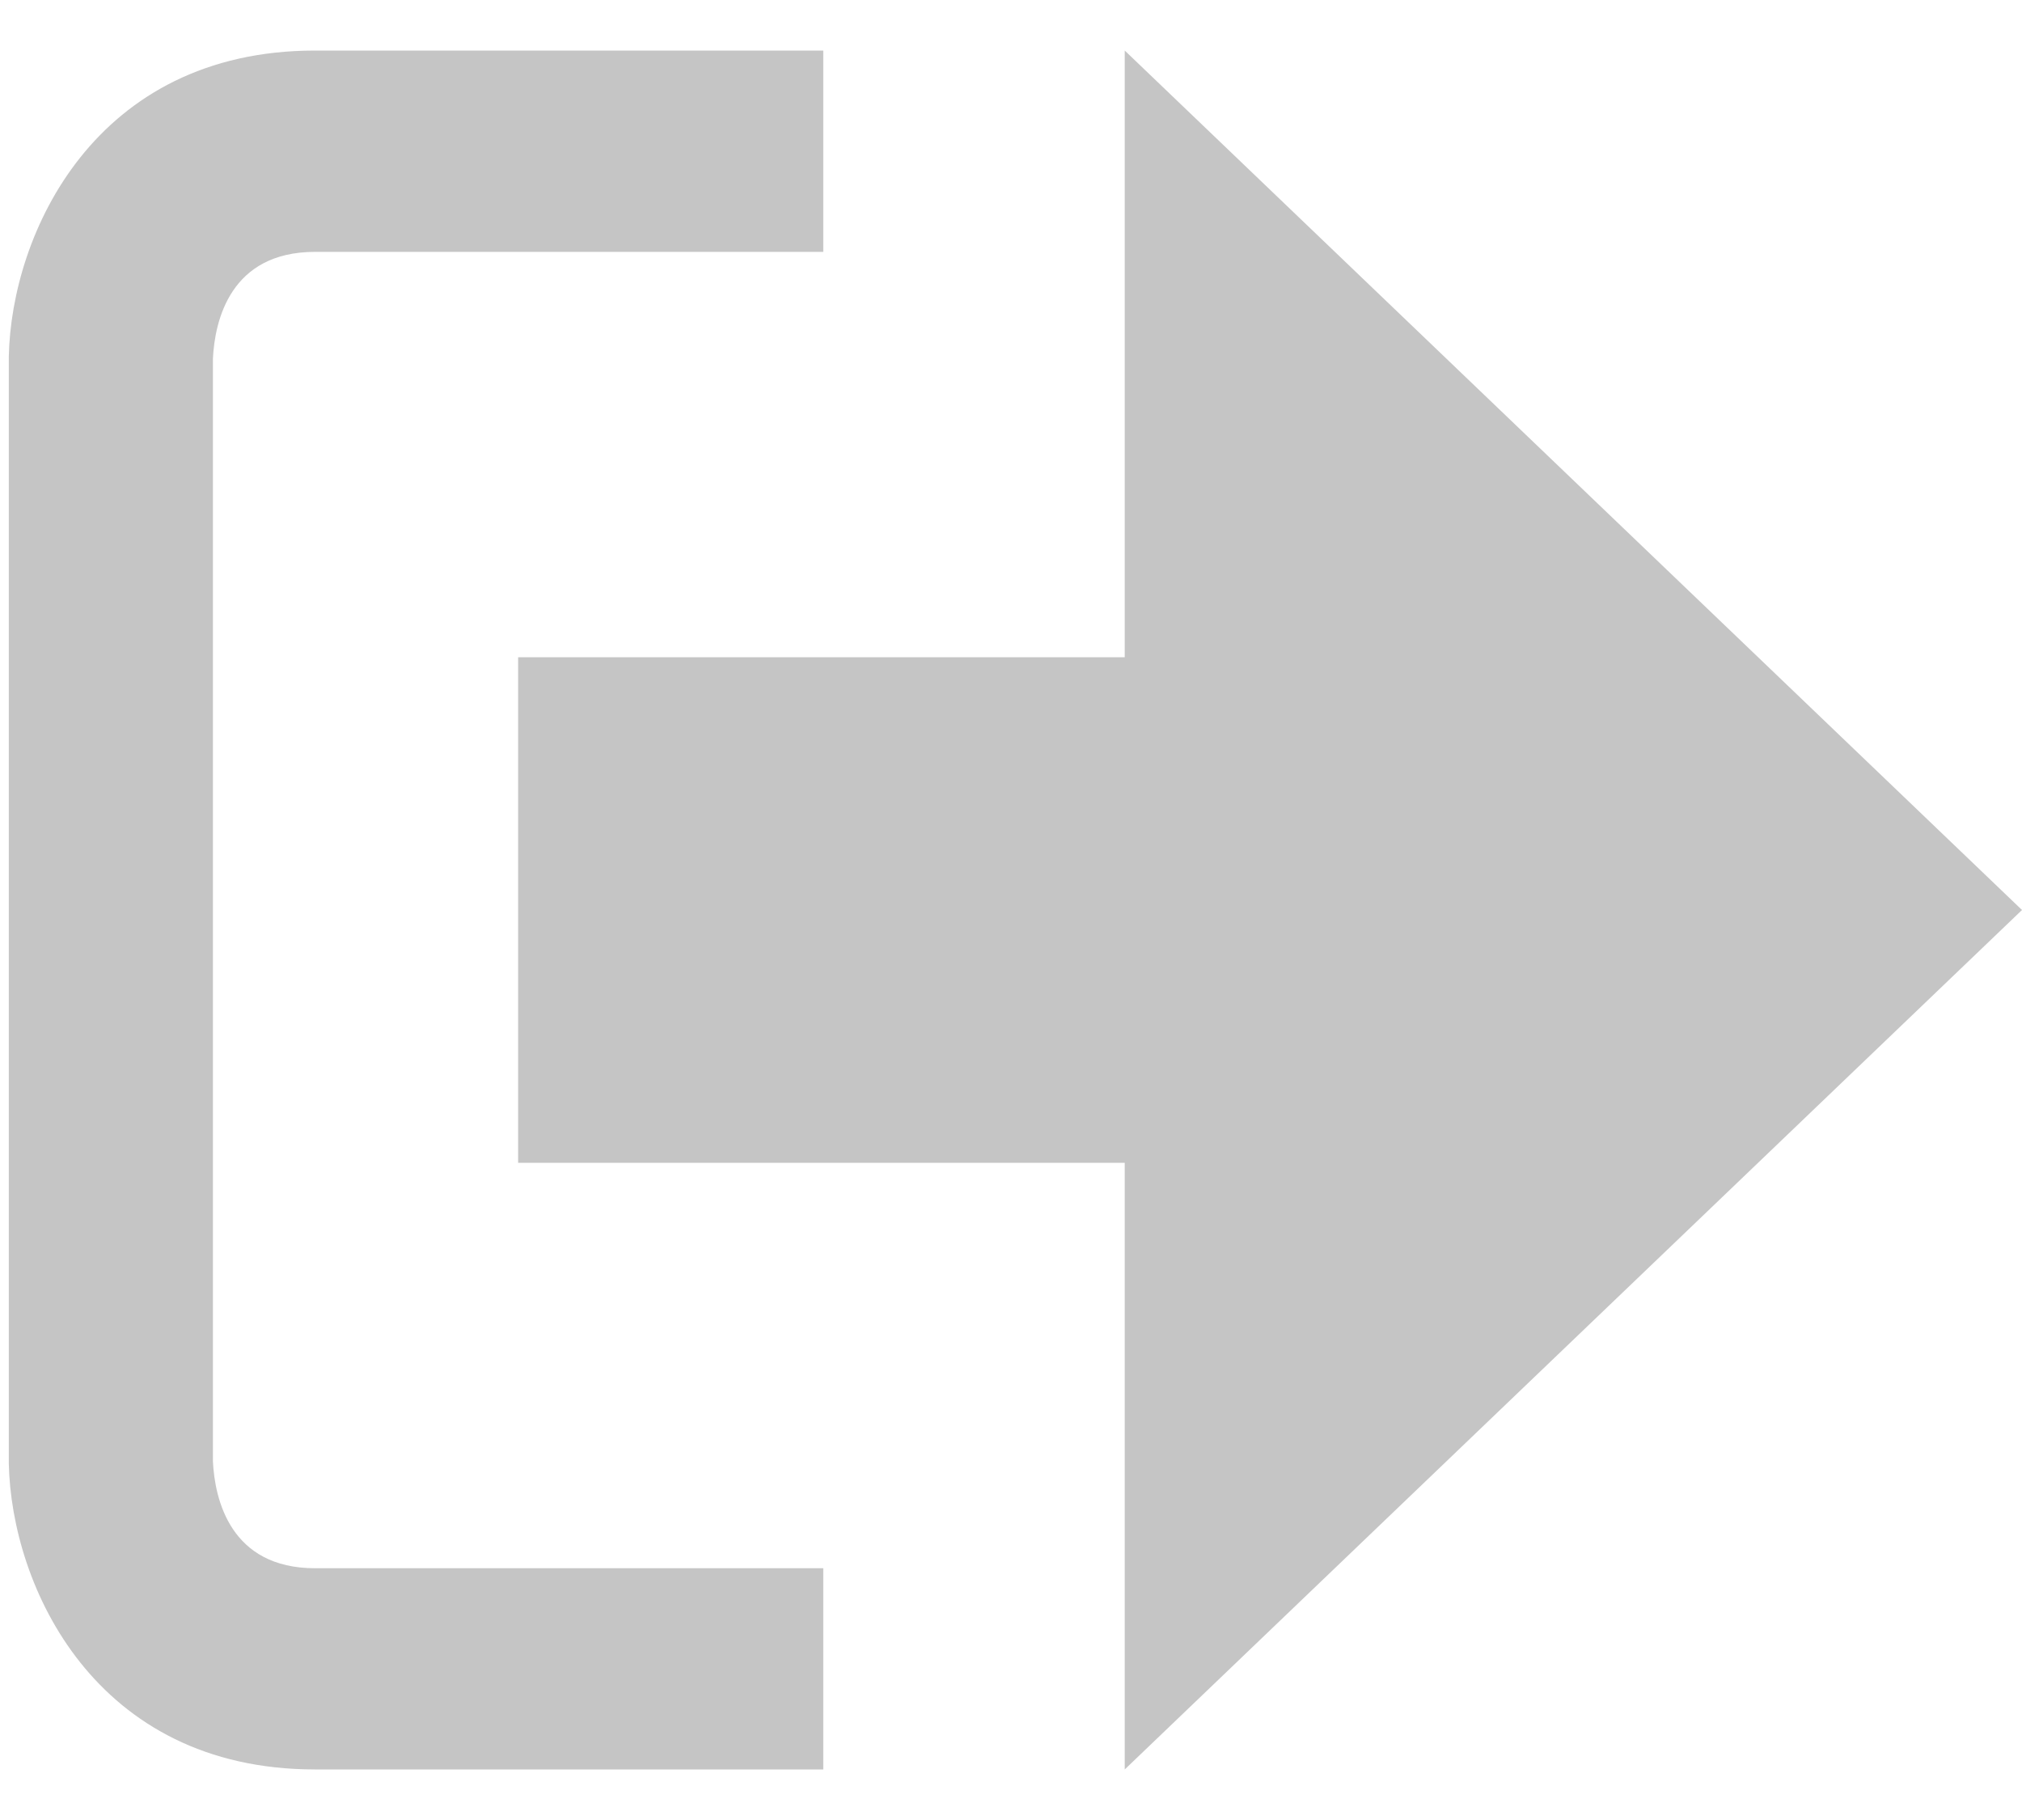
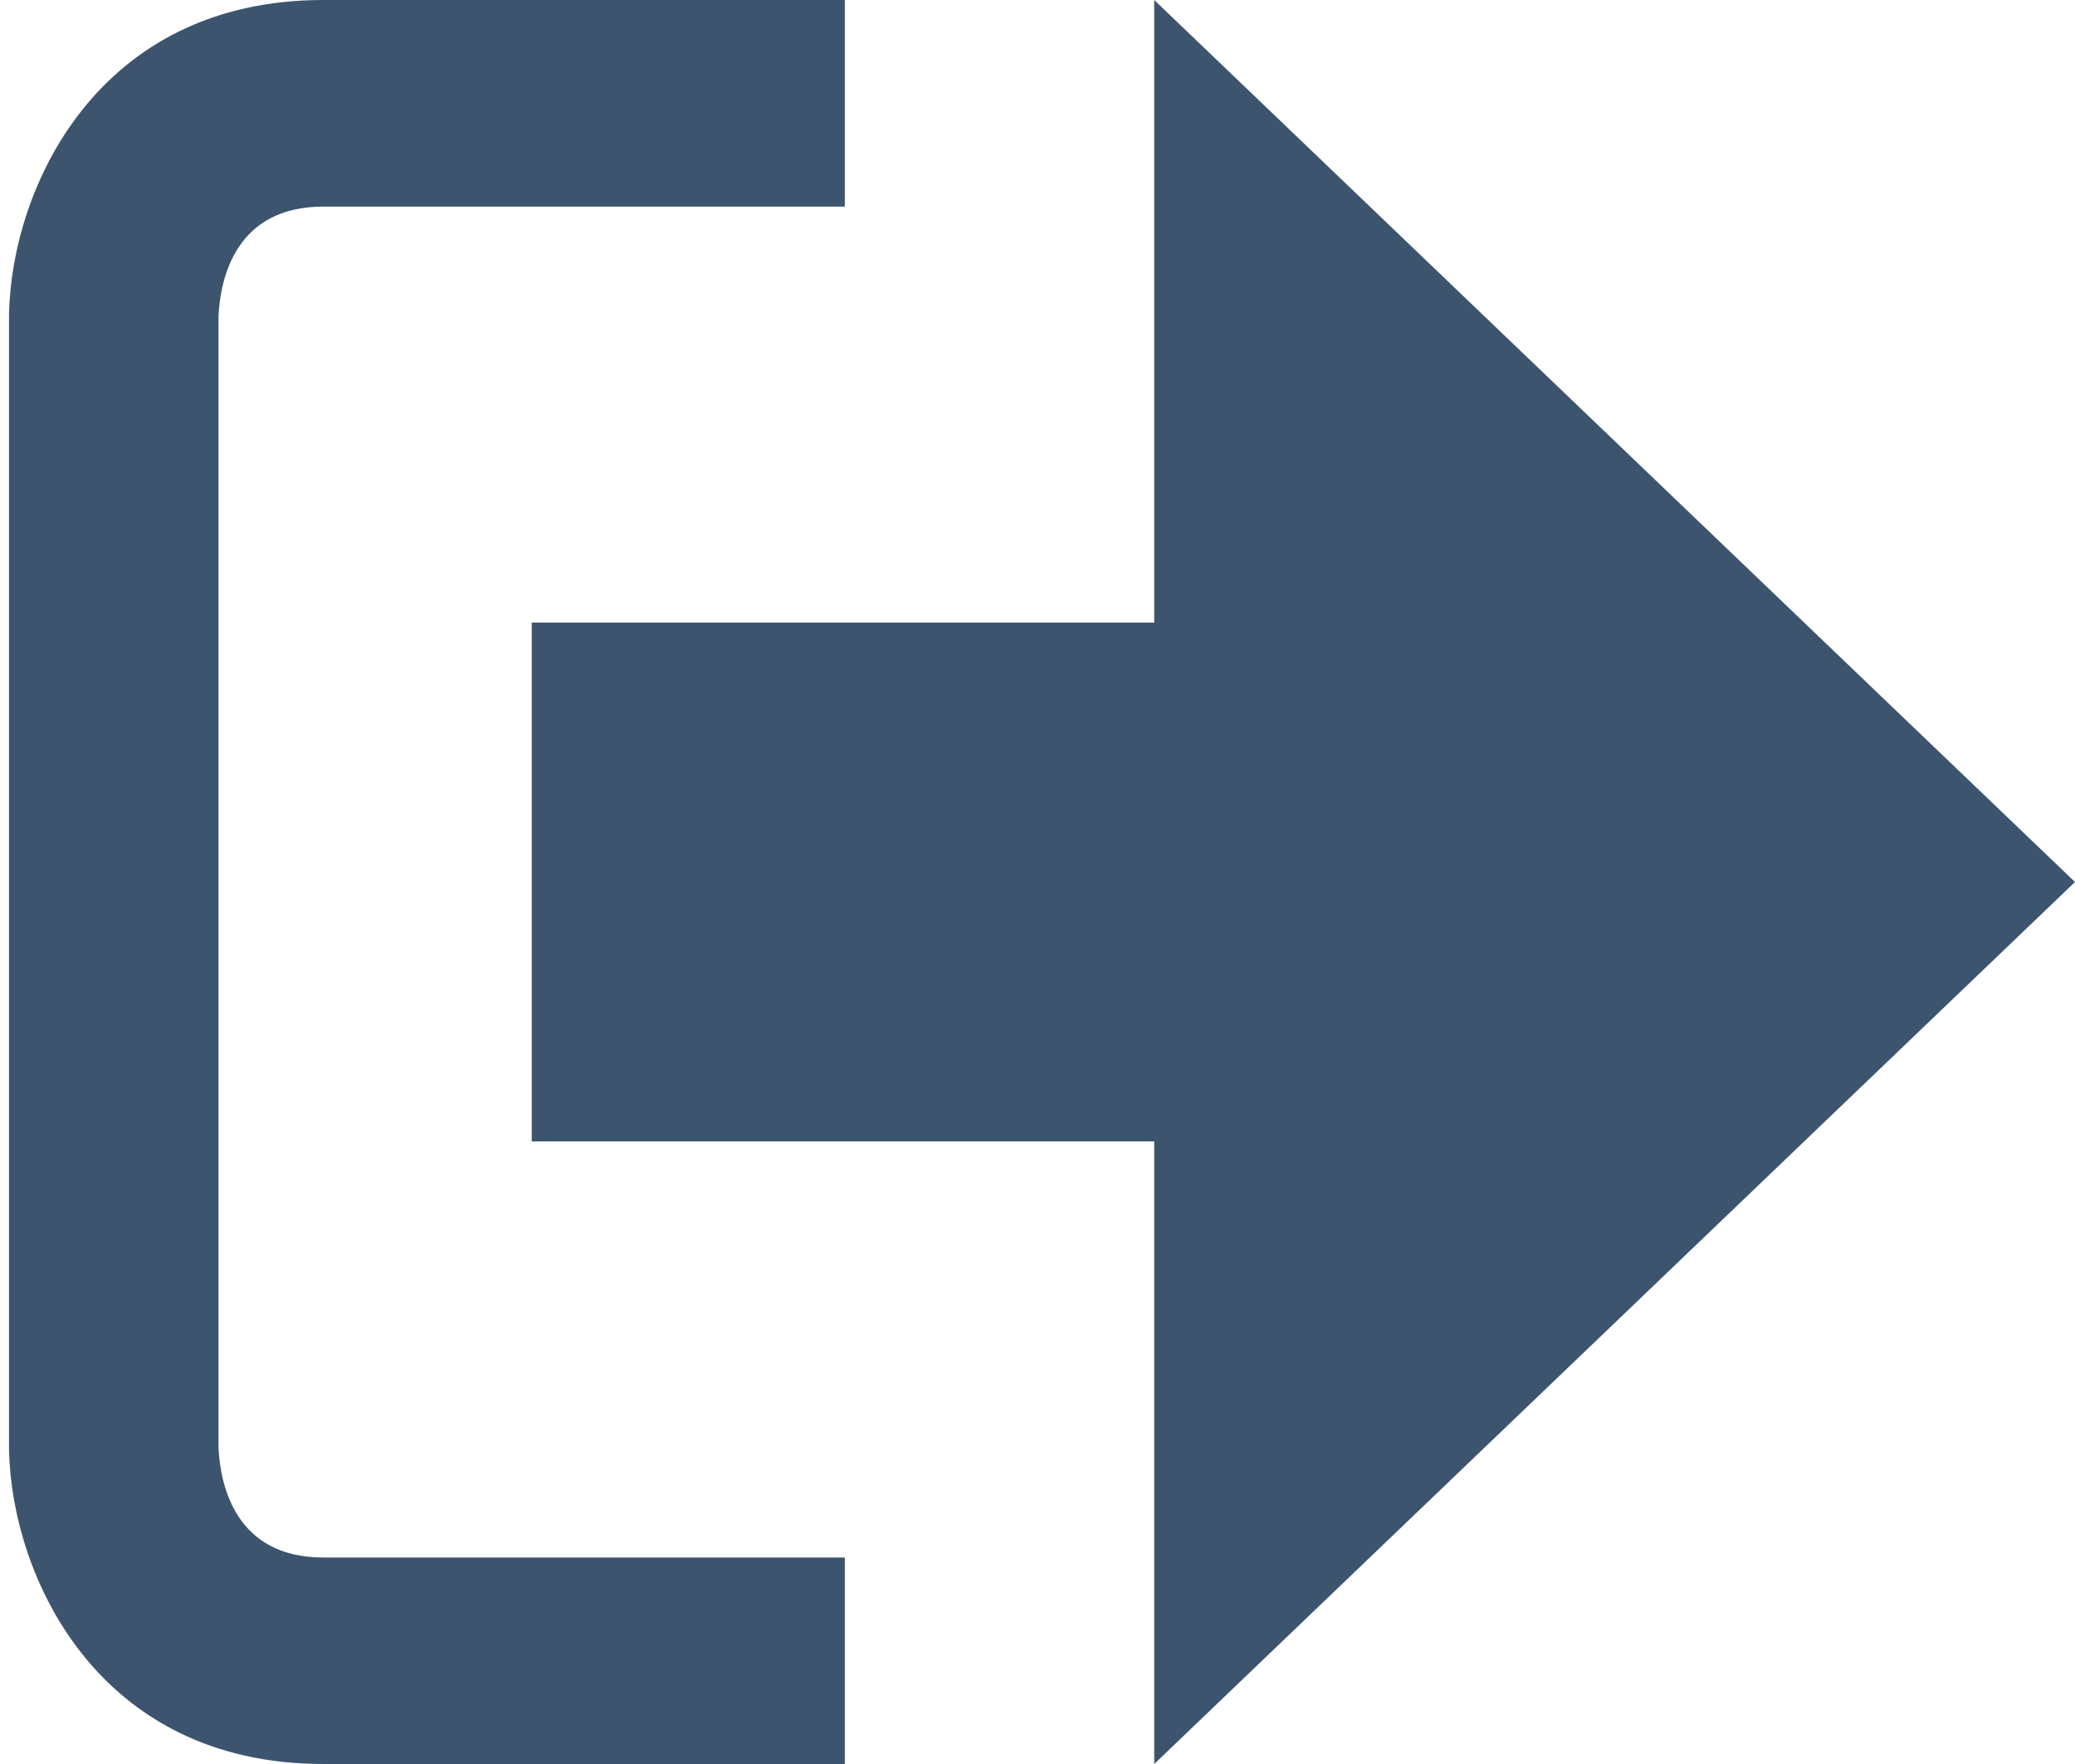
- <svg xmlns="http://www.w3.org/2000/svg" width="20" height="18" viewBox="0 0 20 18" fill="none">
-   <path d="M20 9L11.125 0.5V6.5H5.125V11.5H11.125V17.5L20 9Z" fill="#C5C5C5" />
-   <path d="M2.106 14.452V3.548C2.124 3.172 2.277 2.491 3.116 2.491H8.143V0.5H3.116C0.938 0.5 0.112 2.31 0.087 3.527V14.473C0.112 15.689 0.938 17.5 3.116 17.5H8.143V15.51H3.116C2.277 15.51 2.124 14.827 2.106 14.452Z" fill="#C5C5C5" />
+ <svg xmlns="http://www.w3.org/2000/svg" width="20" height="17" viewBox="0 0 20 17" fill="none">
+   <path d="M20 8.5L11.125 0V6H5.125V11H11.125V17L20 8.5Z" fill="#3D546F" />
+   <path d="M2.106 13.952V3.048C2.124 2.672 2.277 1.991 3.116 1.991H8.143V0H3.116C0.938 0 0.112 1.81 0.087 3.027V13.973C0.112 15.189 0.938 17 3.116 17H8.143V15.01H3.116C2.277 15.01 2.124 14.327 2.106 13.952Z" fill="#3D546F" />
</svg>
